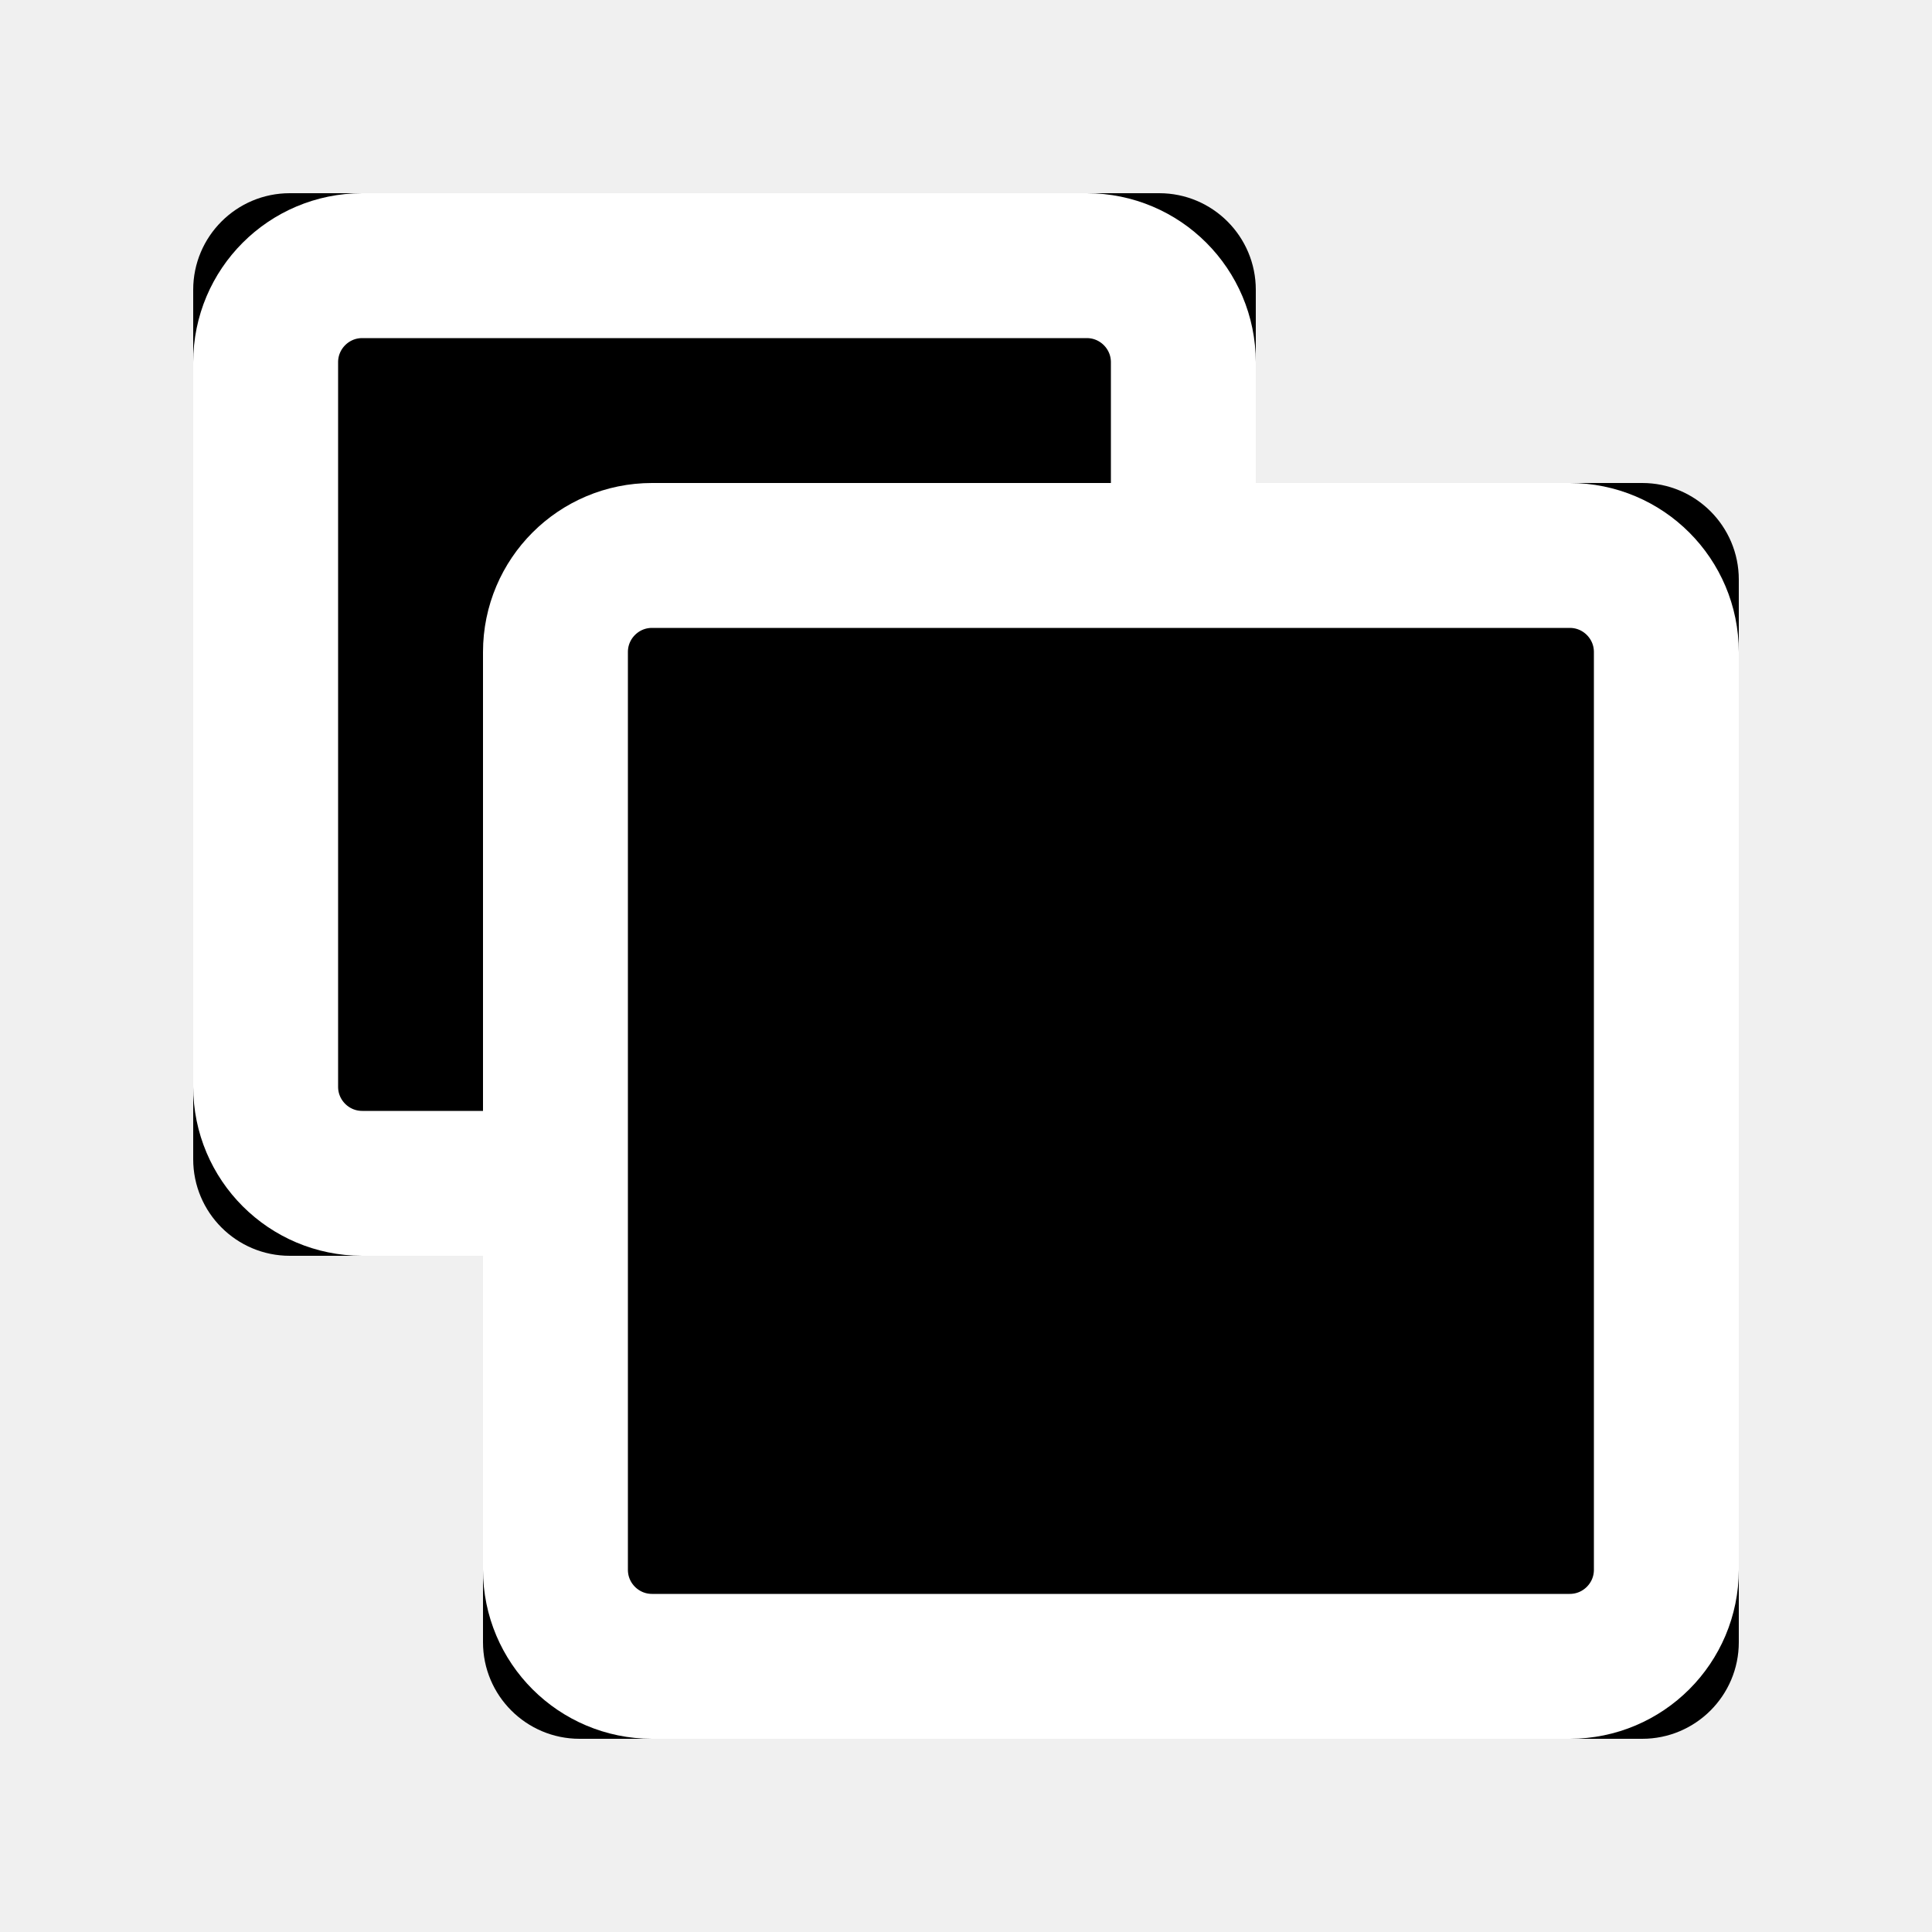
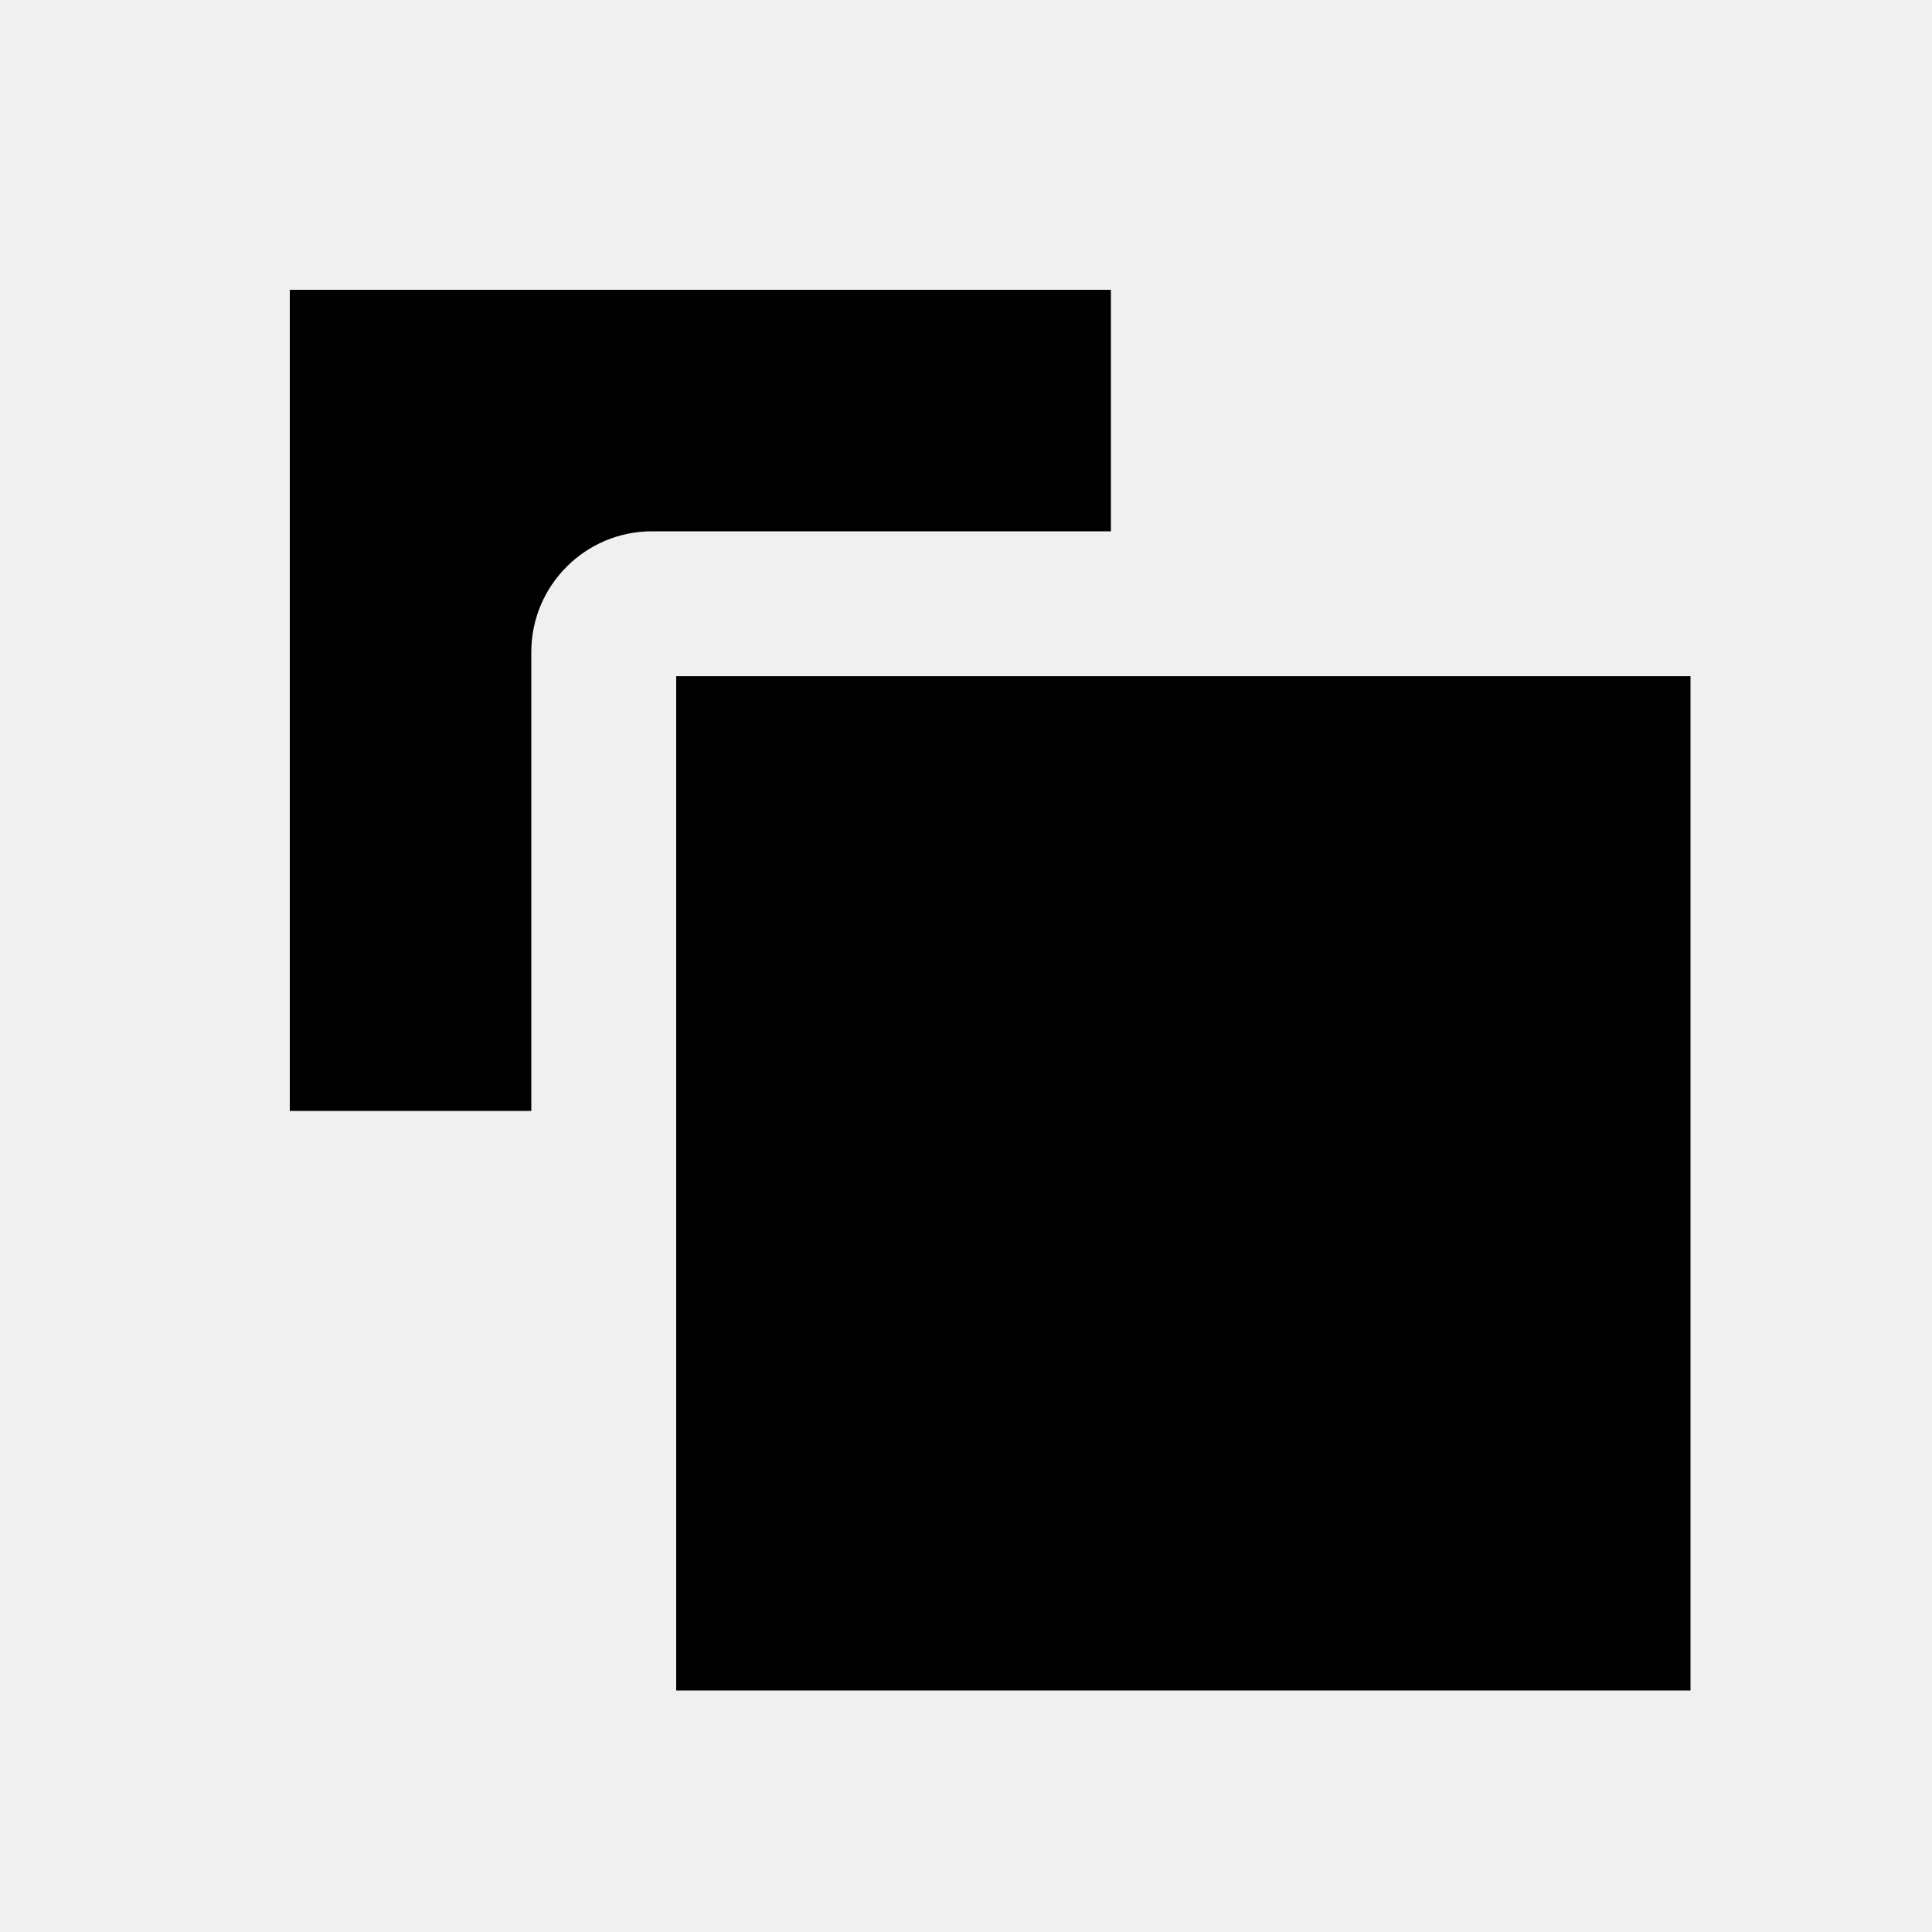
- <svg xmlns="http://www.w3.org/2000/svg" xmlns:xlink="http://www.w3.org/1999/xlink" width="20px" height="20px" viewBox="0 0 20 20" version="1.1">
-   <defs>
-     <rect id="path-1" x="2" y="2" width="11" height="11" rx="1" />
-     <rect id="path-2" x="5" y="5" width="13" height="13" rx="1" />
-   </defs>
+ <svg xmlns="http://www.w3.org/2000/svg" width="20px" height="20px" viewBox="0 0 20 20" version="1.1">
+   <defs />
  <g id="ef4_white_selected" stroke="none" stroke-width="1" fill="none" fill-rule="evenodd">
-     <g id="Rectangle-Copy">
-       <use fill="#000000" fill-rule="evenodd" xlink:href="#path-1" />
-       <rect stroke="#FFFFFF" stroke-width="1.5" x="2.75" y="2.75" width="9.5" height="9.5" rx="1" />
-     </g>
-     <g id="Rectangle">
-       <use fill="#000000" fill-rule="evenodd" xlink:href="#path-2" />
-       <rect stroke="#FFFFFF" stroke-width="1.5" x="5.75" y="5.75" width="11.5" height="11.5" rx="1" />
-     </g>
+     <path d="M6.75,5.5 L11.5,5.5 L11.5,3 L3,3 L3,11.5 L5.5,11.5 L5.5,6.75 C5.5,6.06 6.06,5.5 6.75,5.5" id="Fill-1" fill="#000000" />
+     <polygon id="Fill-3" fill="#000000" points="11.5 7 7 7 7 11.5 7 13 7 17.5 17.5 17.5 17.5 7 13 7" />
  </g>
</svg>
